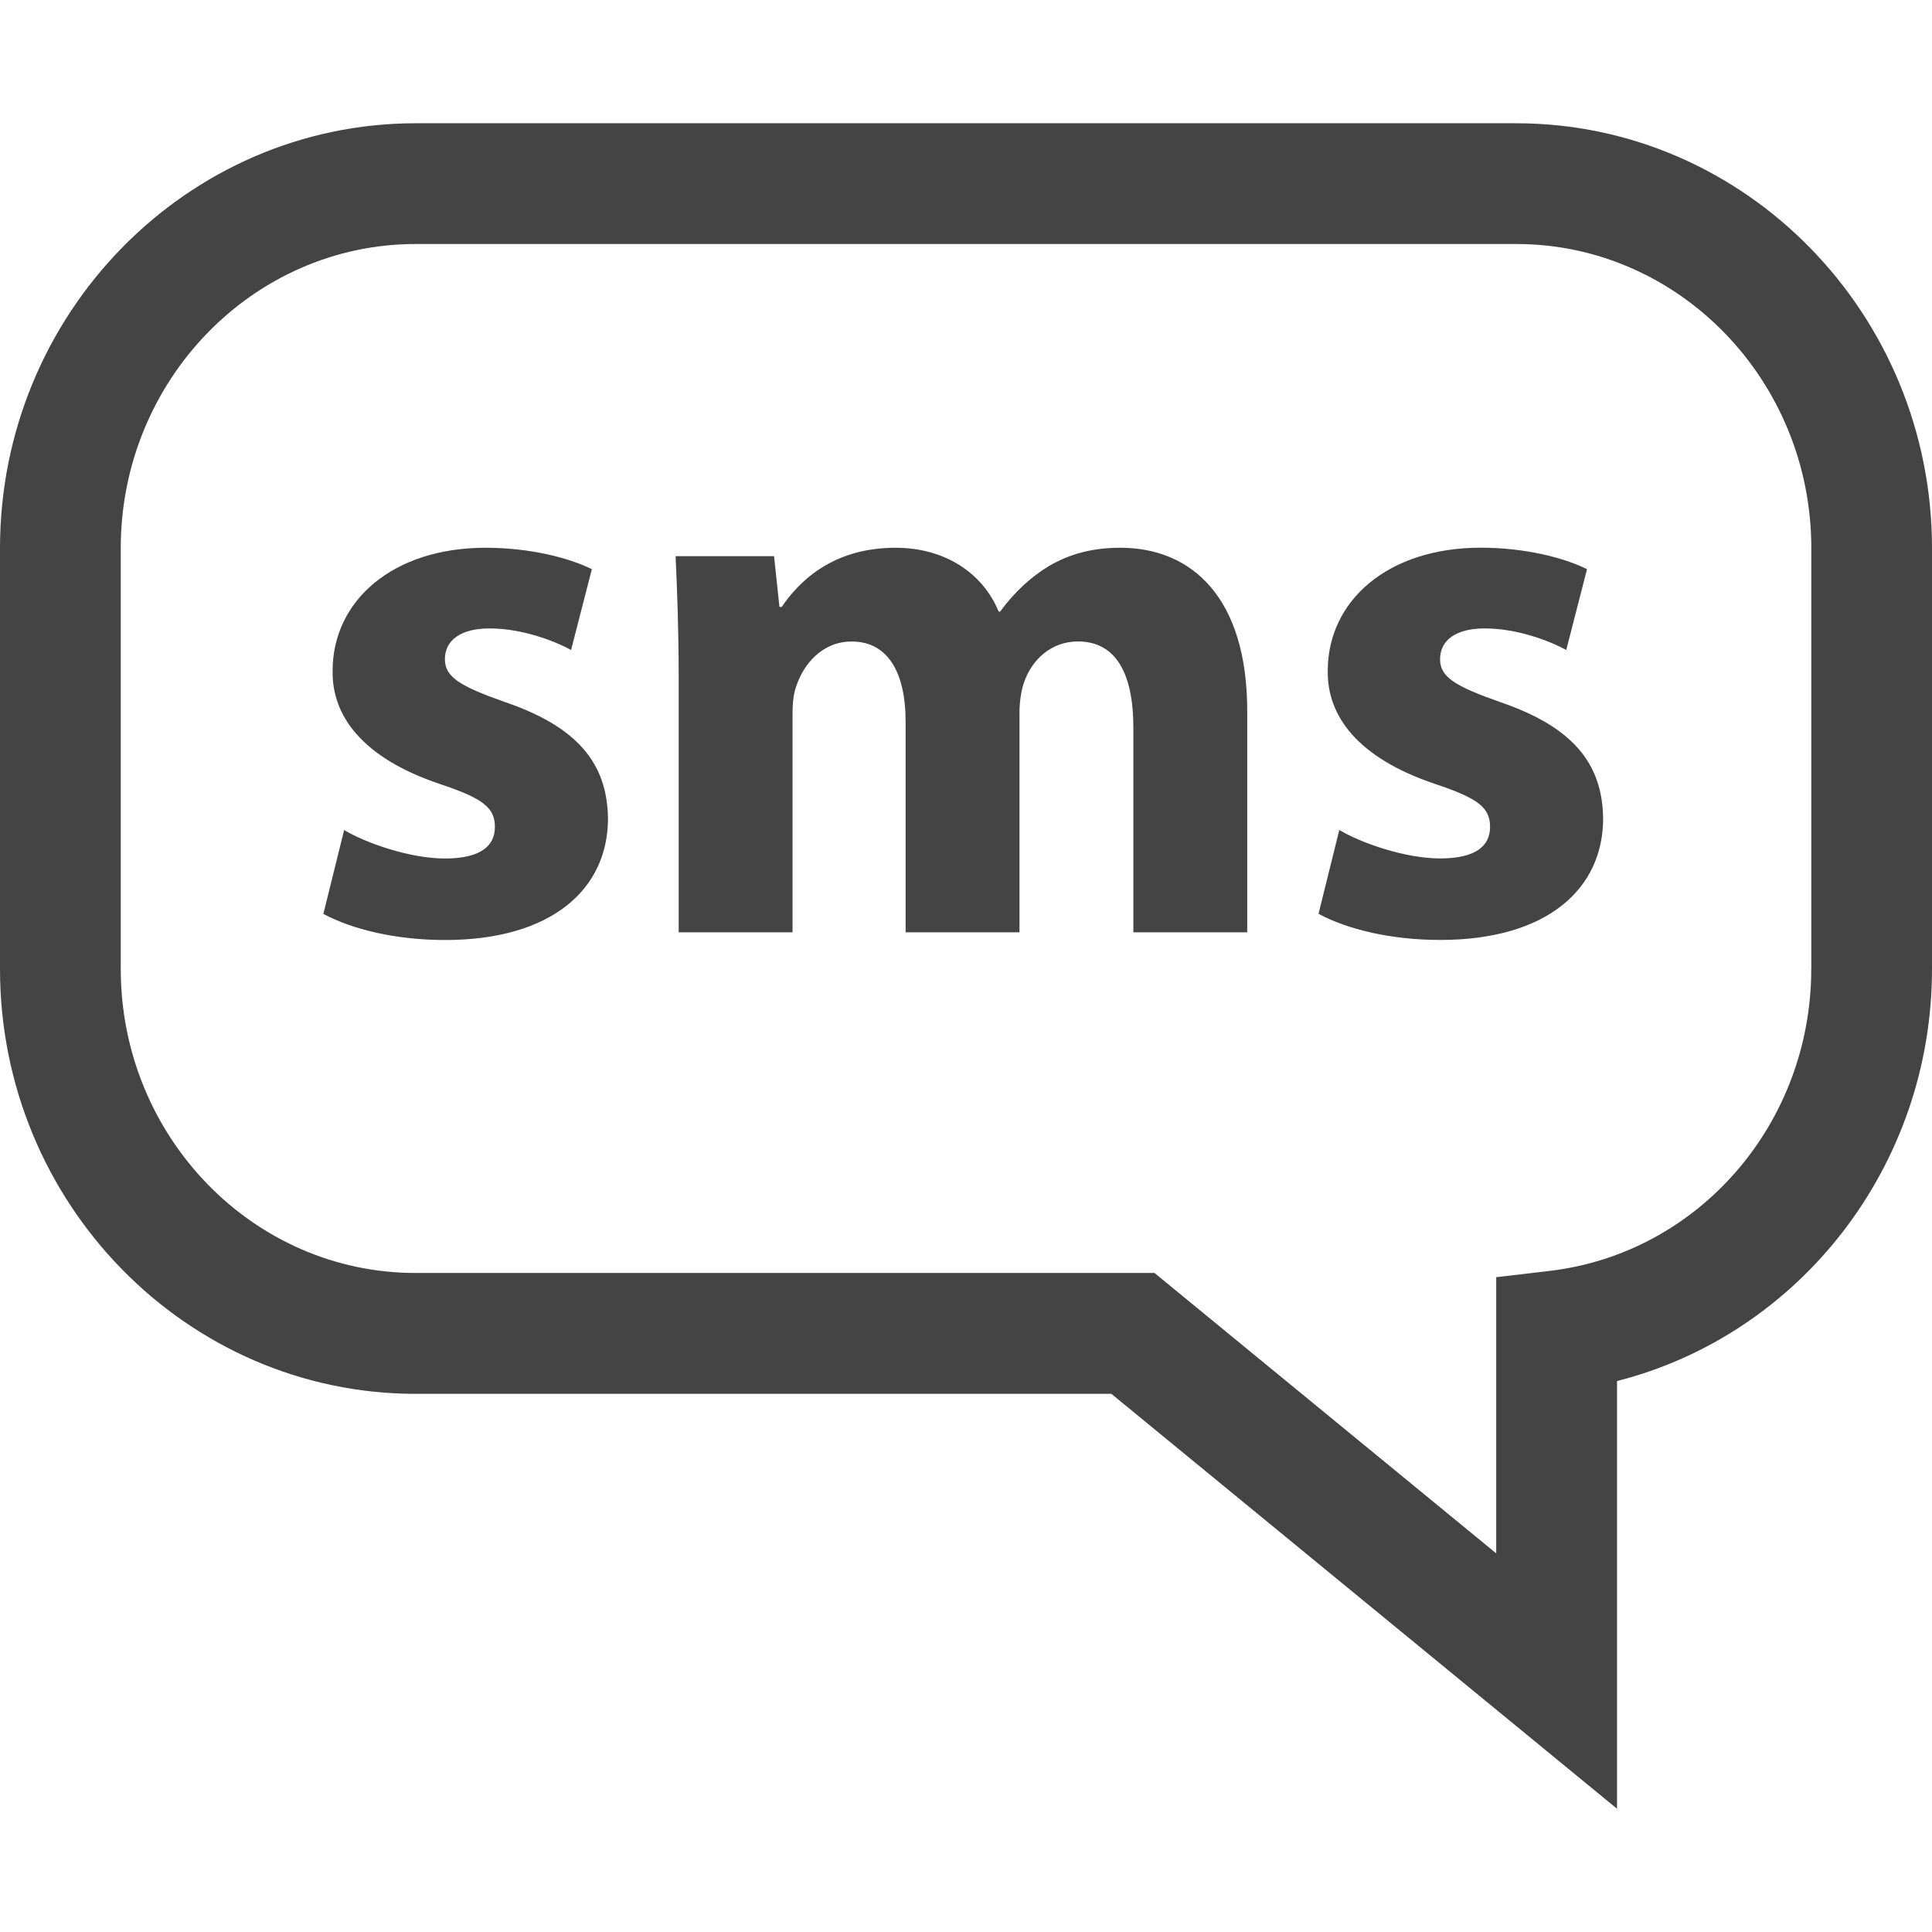
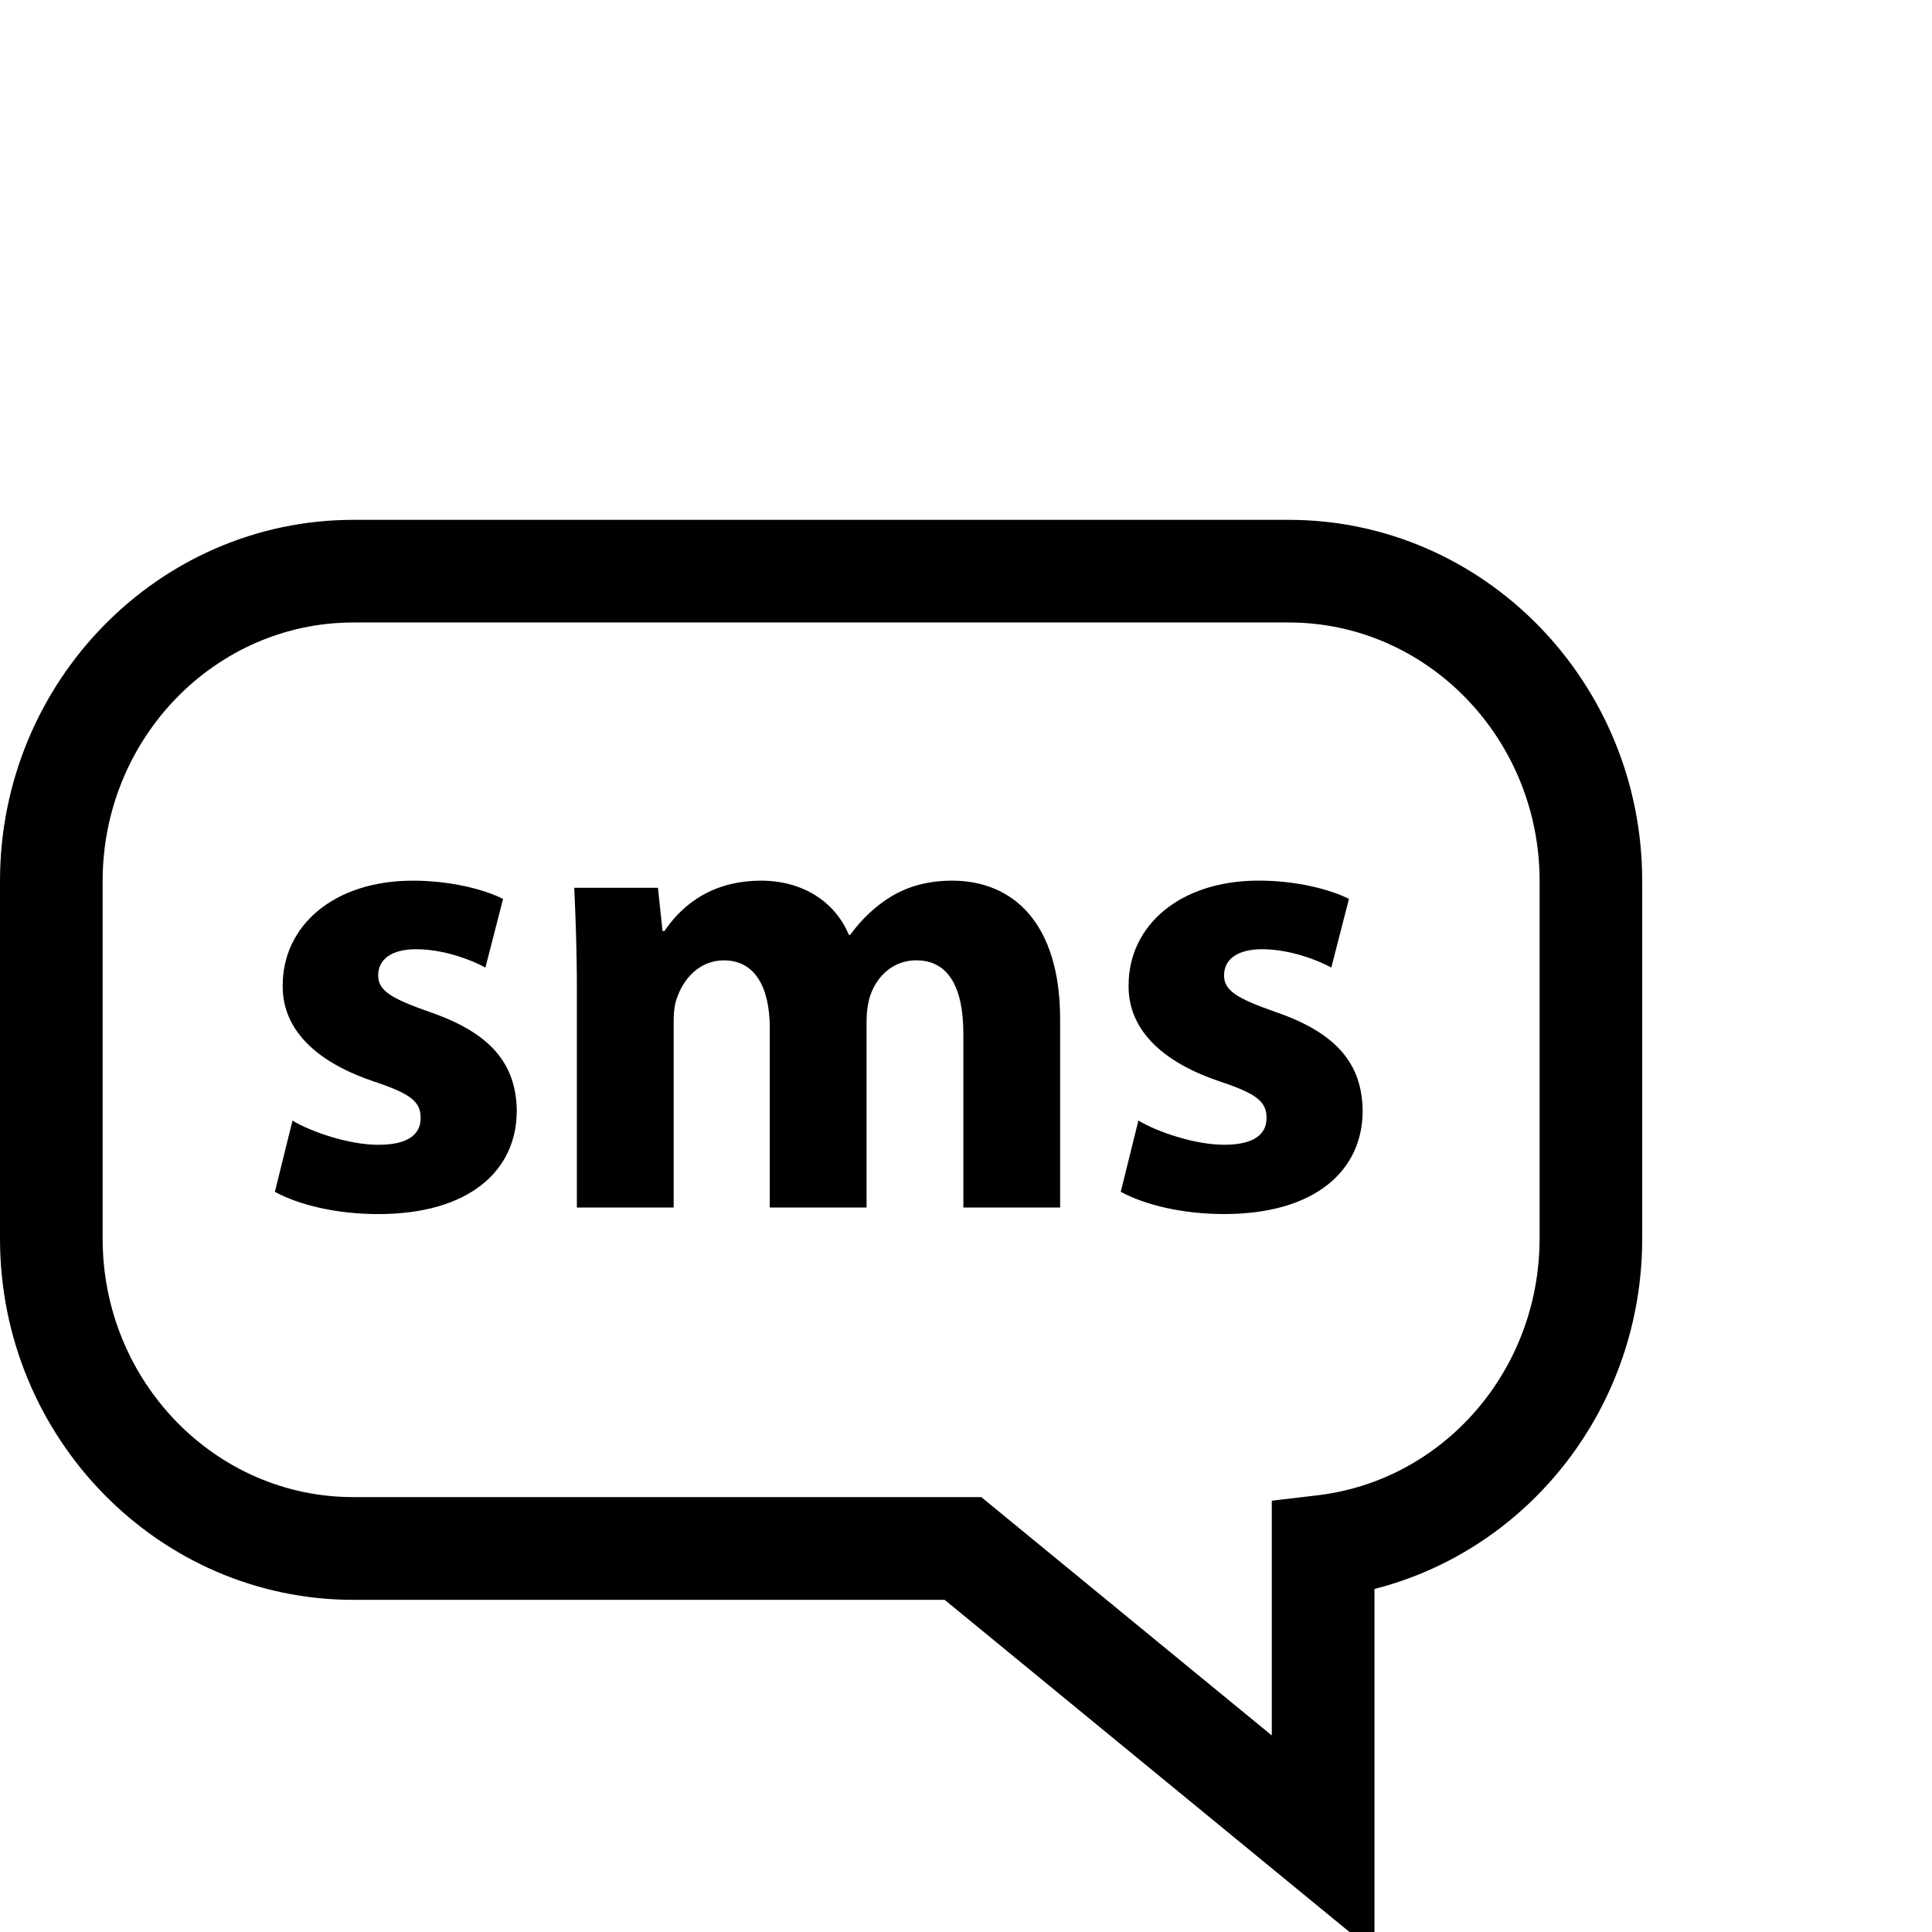
- <svg xmlns="http://www.w3.org/2000/svg" version="1.1" id="Layer_1" x="0px" y="0px" viewBox="0 0 512 512" style="enable-background:new 0 0 512 512;" xml:space="preserve">
-   <style type="text/css">path{fill:#444;}</style>
-   <g>
-     <path d="M401.808,32.664H110.192C49.44,32.664,0,83.176,0,145.256v111.536c0,62.08,49.44,112.592,110.192,112.592h184.336 l134,109.952V365.992C476.992,353.64,512,309.016,512,256.776v-111.52C512,83.176,462.56,32.664,401.808,32.664z M480.016,256.776 H480c0,40.976-29.808,75.376-69.36,80.032l-14.128,1.664v73.184l-90.56-74.304h-195.76C67.072,337.384,32,301.224,32,256.776 v-111.52c0-44.432,35.072-80.592,78.192-80.592h291.632c43.104,0,78.192,36.16,78.192,80.592V256.776z" />
-   </g>
-   <g>
-     <path d="M134.016,186.12c-12.24-4.288-16.112-6.736-16.112-11.424c0-5.088,4.288-8.16,11.824-8.16 c8.56,0,17.12,3.264,21.616,5.712l5.504-21.408c-6.112-3.04-16.512-5.68-28.144-5.68c-24.656,0-40.56,14.064-40.56,32.608 c-0.208,11.824,7.744,23.024,28.336,29.968c11.616,3.872,14.672,6.32,14.672,11.424c0,5.088-3.872,8.352-13.248,8.352 c-9.168,0-20.992-4.08-26.704-7.552l-5.504,22.224c7.536,4.08,19.152,6.928,32.208,6.928c28.544,0,43.216-13.664,43.216-32.208 C160.928,202.232,152.976,192.648,134.016,186.12z" />
-   </g>
-   <g>
-     <path d="M296.88,145.16c-7.344,0-13.456,1.632-18.976,4.896c-4.688,2.848-9.168,6.928-12.848,12.016h-0.4 c-4.288-10.384-14.464-16.912-27.312-16.912c-17.12,0-25.888,9.376-30.176,15.68h-0.608l-1.424-13.456H179.04 c0.4,8.768,0.816,19.376,0.816,31.792v67.888h30.176v-58.096c0-2.448,0.208-5.312,1.216-7.744 c1.824-5.088,6.528-11.216,14.464-11.216c9.792,0,14.288,8.56,14.288,21.2v55.856h30.176V188.76c0-2.448,0.4-5.712,1.216-7.952 c2.032-5.92,7.136-10.816,14.272-10.816c9.984,0,14.688,8.352,14.688,22.848v54.224h30.176v-58.72 C330.512,158.616,316.032,145.16,296.88,145.16z" />
-   </g>
-   <g>
-     <path d="M397.744,186.12c-12.24-4.288-16.112-6.736-16.112-11.424c0-5.088,4.288-8.16,11.824-8.16 c8.56,0,17.12,3.264,21.616,5.712l5.504-21.408c-6.128-3.056-16.512-5.696-28.144-5.696c-24.656,0-40.56,14.064-40.56,32.608 c-0.208,11.824,7.744,23.024,28.336,29.968c11.616,3.872,14.672,6.32,14.672,11.424c0,5.088-3.872,8.352-13.248,8.352 c-9.168,0-20.992-4.08-26.704-7.552l-5.504,22.224c7.536,4.08,19.152,6.928,32.208,6.928c28.544,0,43.216-13.664,43.216-32.208 C424.656,202.232,416.704,192.648,397.744,186.12z" />
+ <svg xmlns="http://www.w3.org/2000/svg" version="1.1" viewBox="0 0 512 512" style="enable-background:new 0 0 512 512;" xml:space="preserve">
+   <g fill="currentColor" transform="translate(0,110) scale(0.85,0.85)">
+     <g>
+       <path d="M401.808,32.664H110.192C49.44,32.664,0,83.176,0,145.256v111.536c0,62.08,49.44,112.592,110.192,112.592h184.336 l134,109.952V365.992C476.992,353.64,512,309.016,512,256.776v-111.52C512,83.176,462.56,32.664,401.808,32.664z M480.016,256.776 H480c0,40.976-29.808,75.376-69.36,80.032l-14.128,1.664v73.184l-90.56-74.304h-195.76C67.072,337.384,32,301.224,32,256.776 v-111.52c0-44.432,35.072-80.592,78.192-80.592h291.632c43.104,0,78.192,36.16,78.192,80.592V256.776z" />
+     </g>
+     <g>
+       <path d="M134.016,186.12c-12.24-4.288-16.112-6.736-16.112-11.424c0-5.088,4.288-8.16,11.824-8.16 c8.56,0,17.12,3.264,21.616,5.712l5.504-21.408c-6.112-3.04-16.512-5.68-28.144-5.68c-24.656,0-40.56,14.064-40.56,32.608 c-0.208,11.824,7.744,23.024,28.336,29.968c11.616,3.872,14.672,6.32,14.672,11.424c0,5.088-3.872,8.352-13.248,8.352 c-9.168,0-20.992-4.08-26.704-7.552l-5.504,22.224c7.536,4.08,19.152,6.928,32.208,6.928c28.544,0,43.216-13.664,43.216-32.208 C160.928,202.232,152.976,192.648,134.016,186.12z" />
+     </g>
+     <g>
+       <path d="M296.88,145.16c-7.344,0-13.456,1.632-18.976,4.896c-4.688,2.848-9.168,6.928-12.848,12.016h-0.4 c-4.288-10.384-14.464-16.912-27.312-16.912c-17.12,0-25.888,9.376-30.176,15.68h-0.608l-1.424-13.456H179.04 c0.4,8.768,0.816,19.376,0.816,31.792v67.888h30.176v-58.096c0-2.448,0.208-5.312,1.216-7.744 c1.824-5.088,6.528-11.216,14.464-11.216c9.792,0,14.288,8.56,14.288,21.2v55.856h30.176V188.76c0-2.448,0.4-5.712,1.216-7.952 c2.032-5.92,7.136-10.816,14.272-10.816c9.984,0,14.688,8.352,14.688,22.848v54.224h30.176v-58.72 C330.512,158.616,316.032,145.16,296.88,145.16z" />
+     </g>
+     <g>
+       <path d="M397.744,186.12c-12.24-4.288-16.112-6.736-16.112-11.424c0-5.088,4.288-8.16,11.824-8.16 c8.56,0,17.12,3.264,21.616,5.712l5.504-21.408c-6.128-3.056-16.512-5.696-28.144-5.696c-24.656,0-40.56,14.064-40.56,32.608 c-0.208,11.824,7.744,23.024,28.336,29.968c11.616,3.872,14.672,6.32,14.672,11.424c0,5.088-3.872,8.352-13.248,8.352 c-9.168,0-20.992-4.08-26.704-7.552l-5.504,22.224c7.536,4.08,19.152,6.928,32.208,6.928c28.544,0,43.216-13.664,43.216-32.208 C424.656,202.232,416.704,192.648,397.744,186.12z" />
+     </g>
  </g>
</svg>
